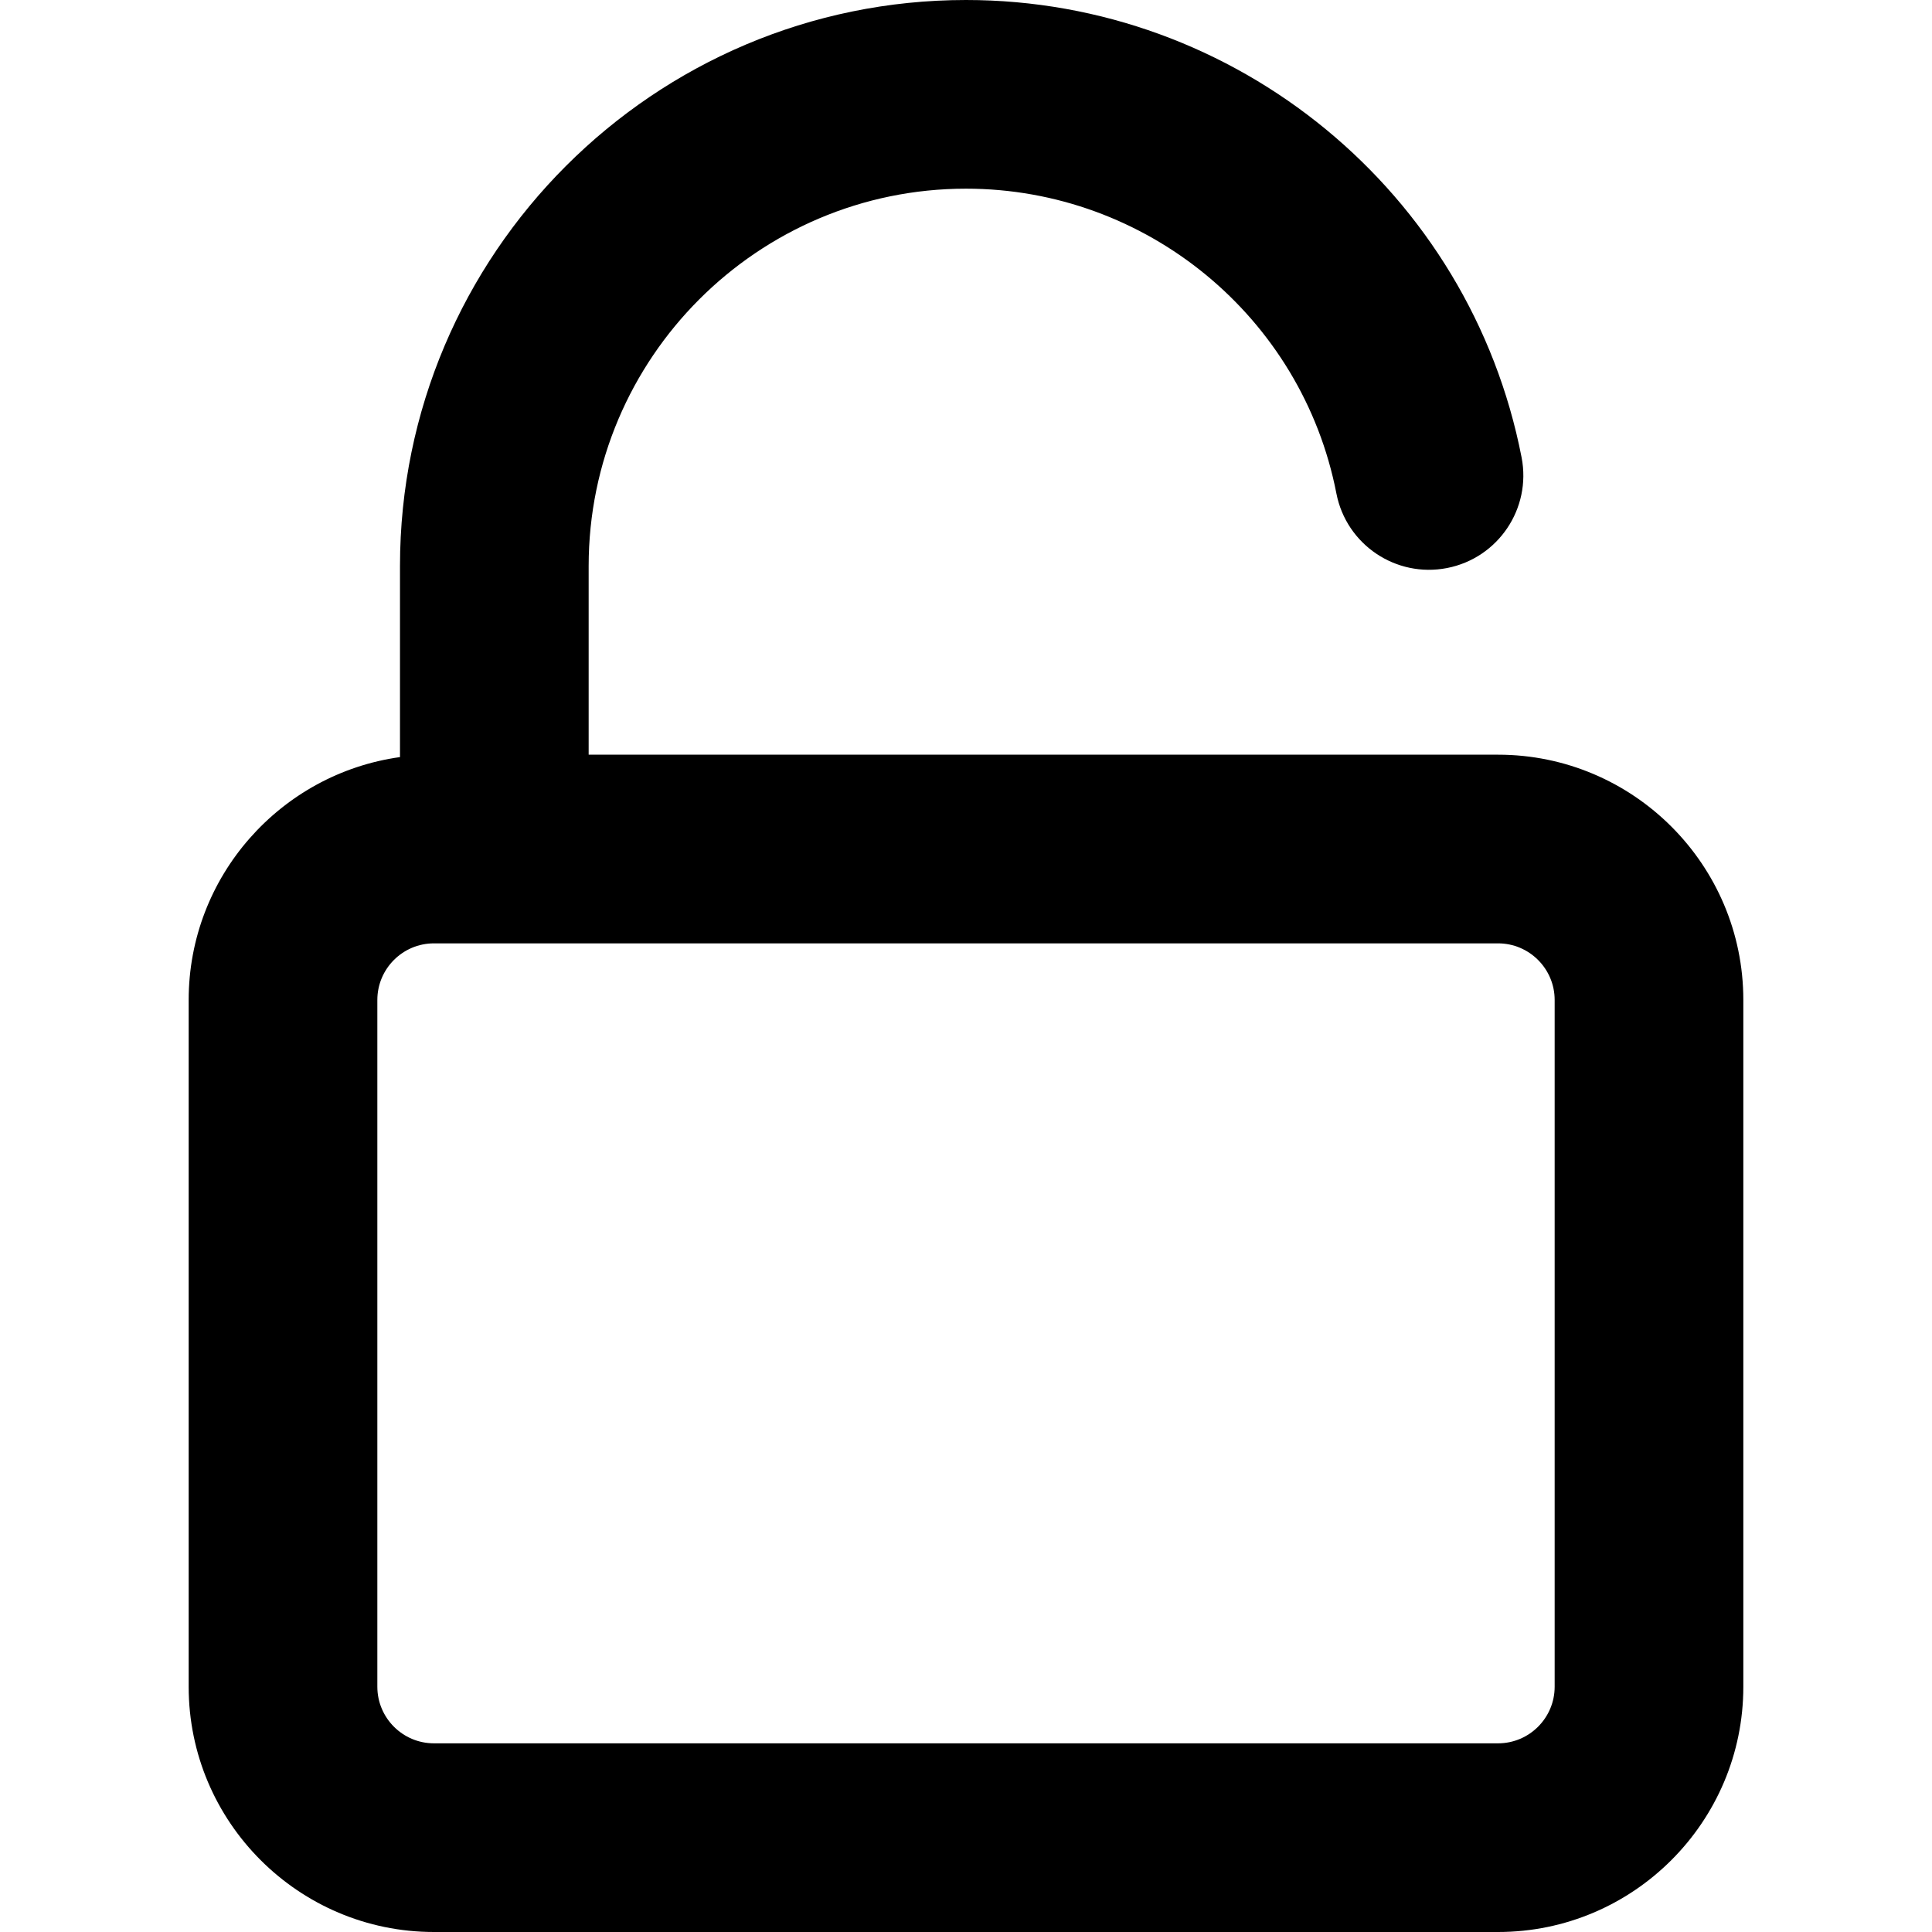
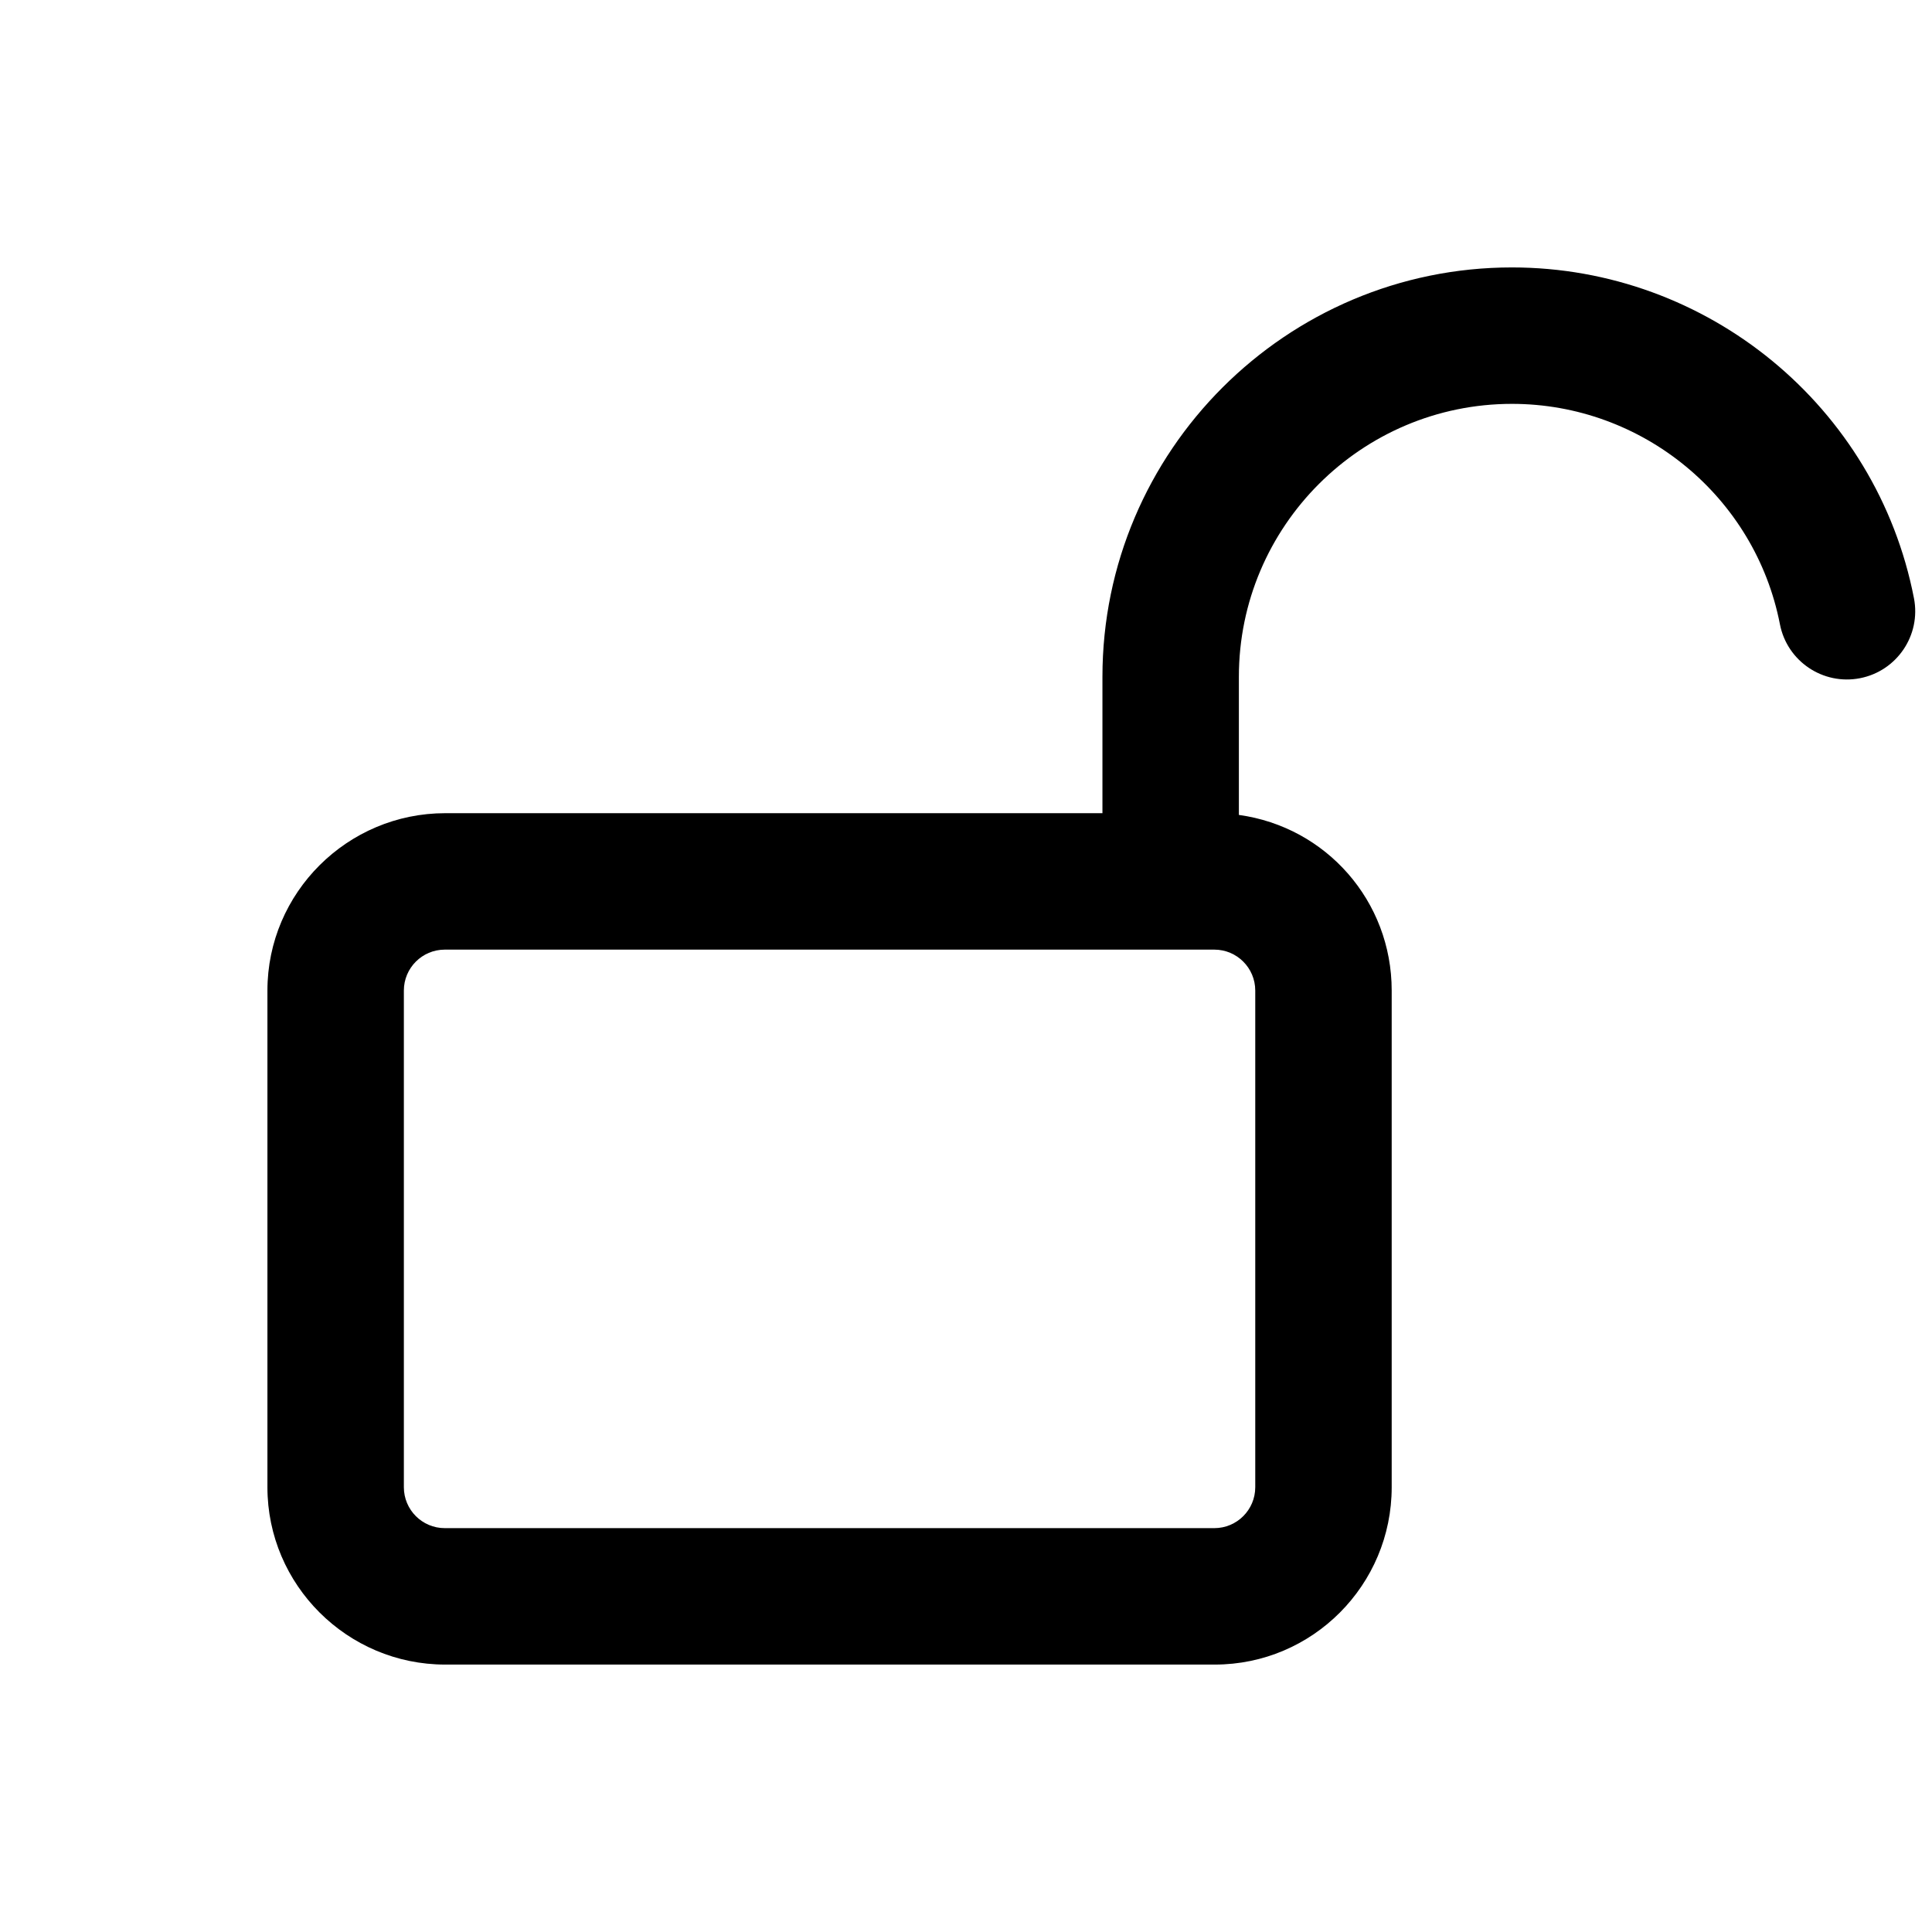
- <svg xmlns="http://www.w3.org/2000/svg" viewBox="-49 141 512 512">
-   <path d="M348 341H107v-50c0-55.14 44.86-100 100-100 47.774 0 89.056 33.969 98.158 80.771 2.636 13.554 15.762 22.404 29.313 19.768 13.553-2.636 22.404-15.759 19.768-29.313C340.578 191.983 278.655 141 207 141c-82.71 0-150 67.29-150 150v50.638C25.405 346.035 1 373.213 1 406v182c0 35.841 29.159 65 65 65h282c35.841 0 65-29.159 65-65V406c0-35.841-29.159-65-65-65zm15 247c0 8.271-6.729 15-15 15H66c-8.271 0-15-6.729-15-15V406c0-8.271 6.729-15 15-15h282c8.271 0 15 6.729 15 15v182z" />
+ <svg xmlns="http://www.w3.org/2000/svg" version="1.1" id="Layer_1" x="0px" y="0px" viewBox="-147 43 708 708" style="enable-background:new -147 43 708 708;" xml:space="preserve">
+   <path id="XMLID_53_" d="M554.389,262.227C540.729,191.983,478.731,141,407.076,141C324.366,141,257,208.29,257,291v50H16.151  C-19.69,341-49,370.159-49,406v182c0,35.841,29.31,65,65.151,65h282C333.992,653,363,623.841,363,588V406  c0-32.786-24-59.965-56-64.363V291c0-55.14,44.935-100,100.076-100c47.774,0,89.094,33.969,98.195,80.771  c2.636,13.553,15.776,22.403,29.331,19.768C548.155,288.903,557.024,275.78,554.389,262.227z M313,588c0,8.284-6.716,15-15,15H16  c-8.284,0-15-6.716-15-15V406c0-8.284,6.716-15,15-15h282c8.284,0,15,6.716,15,15V588z" />
</svg>
